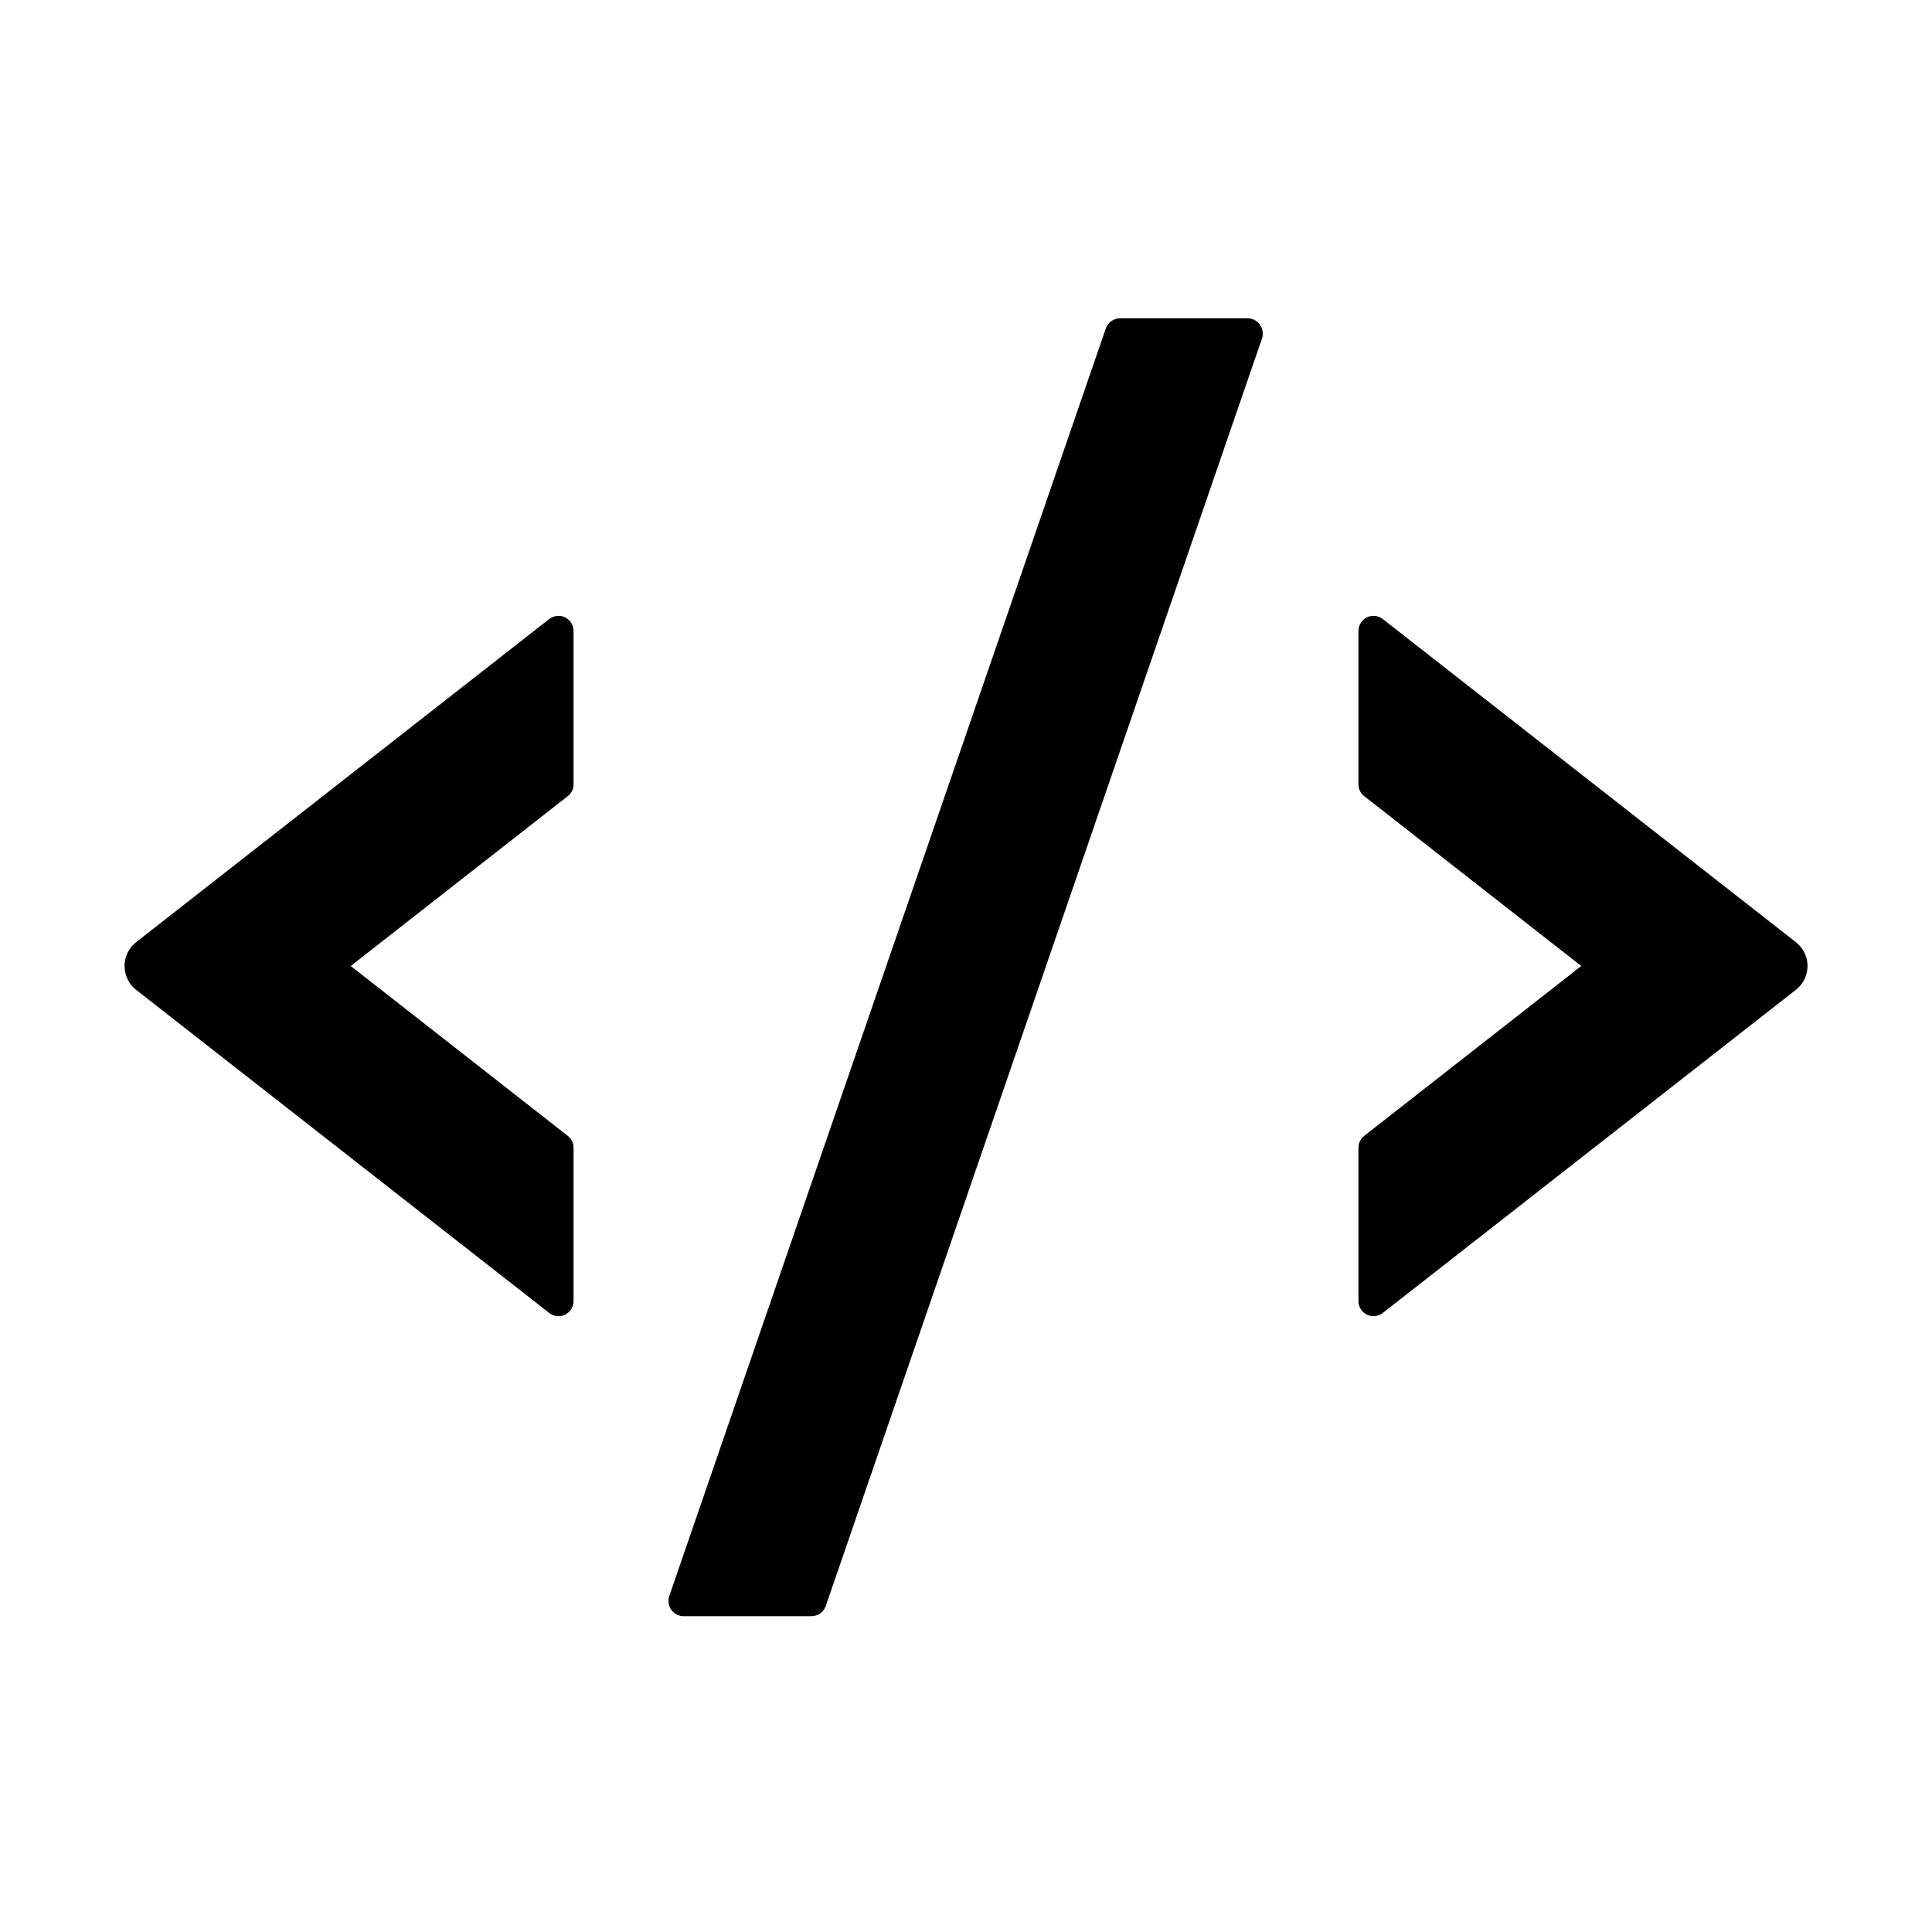
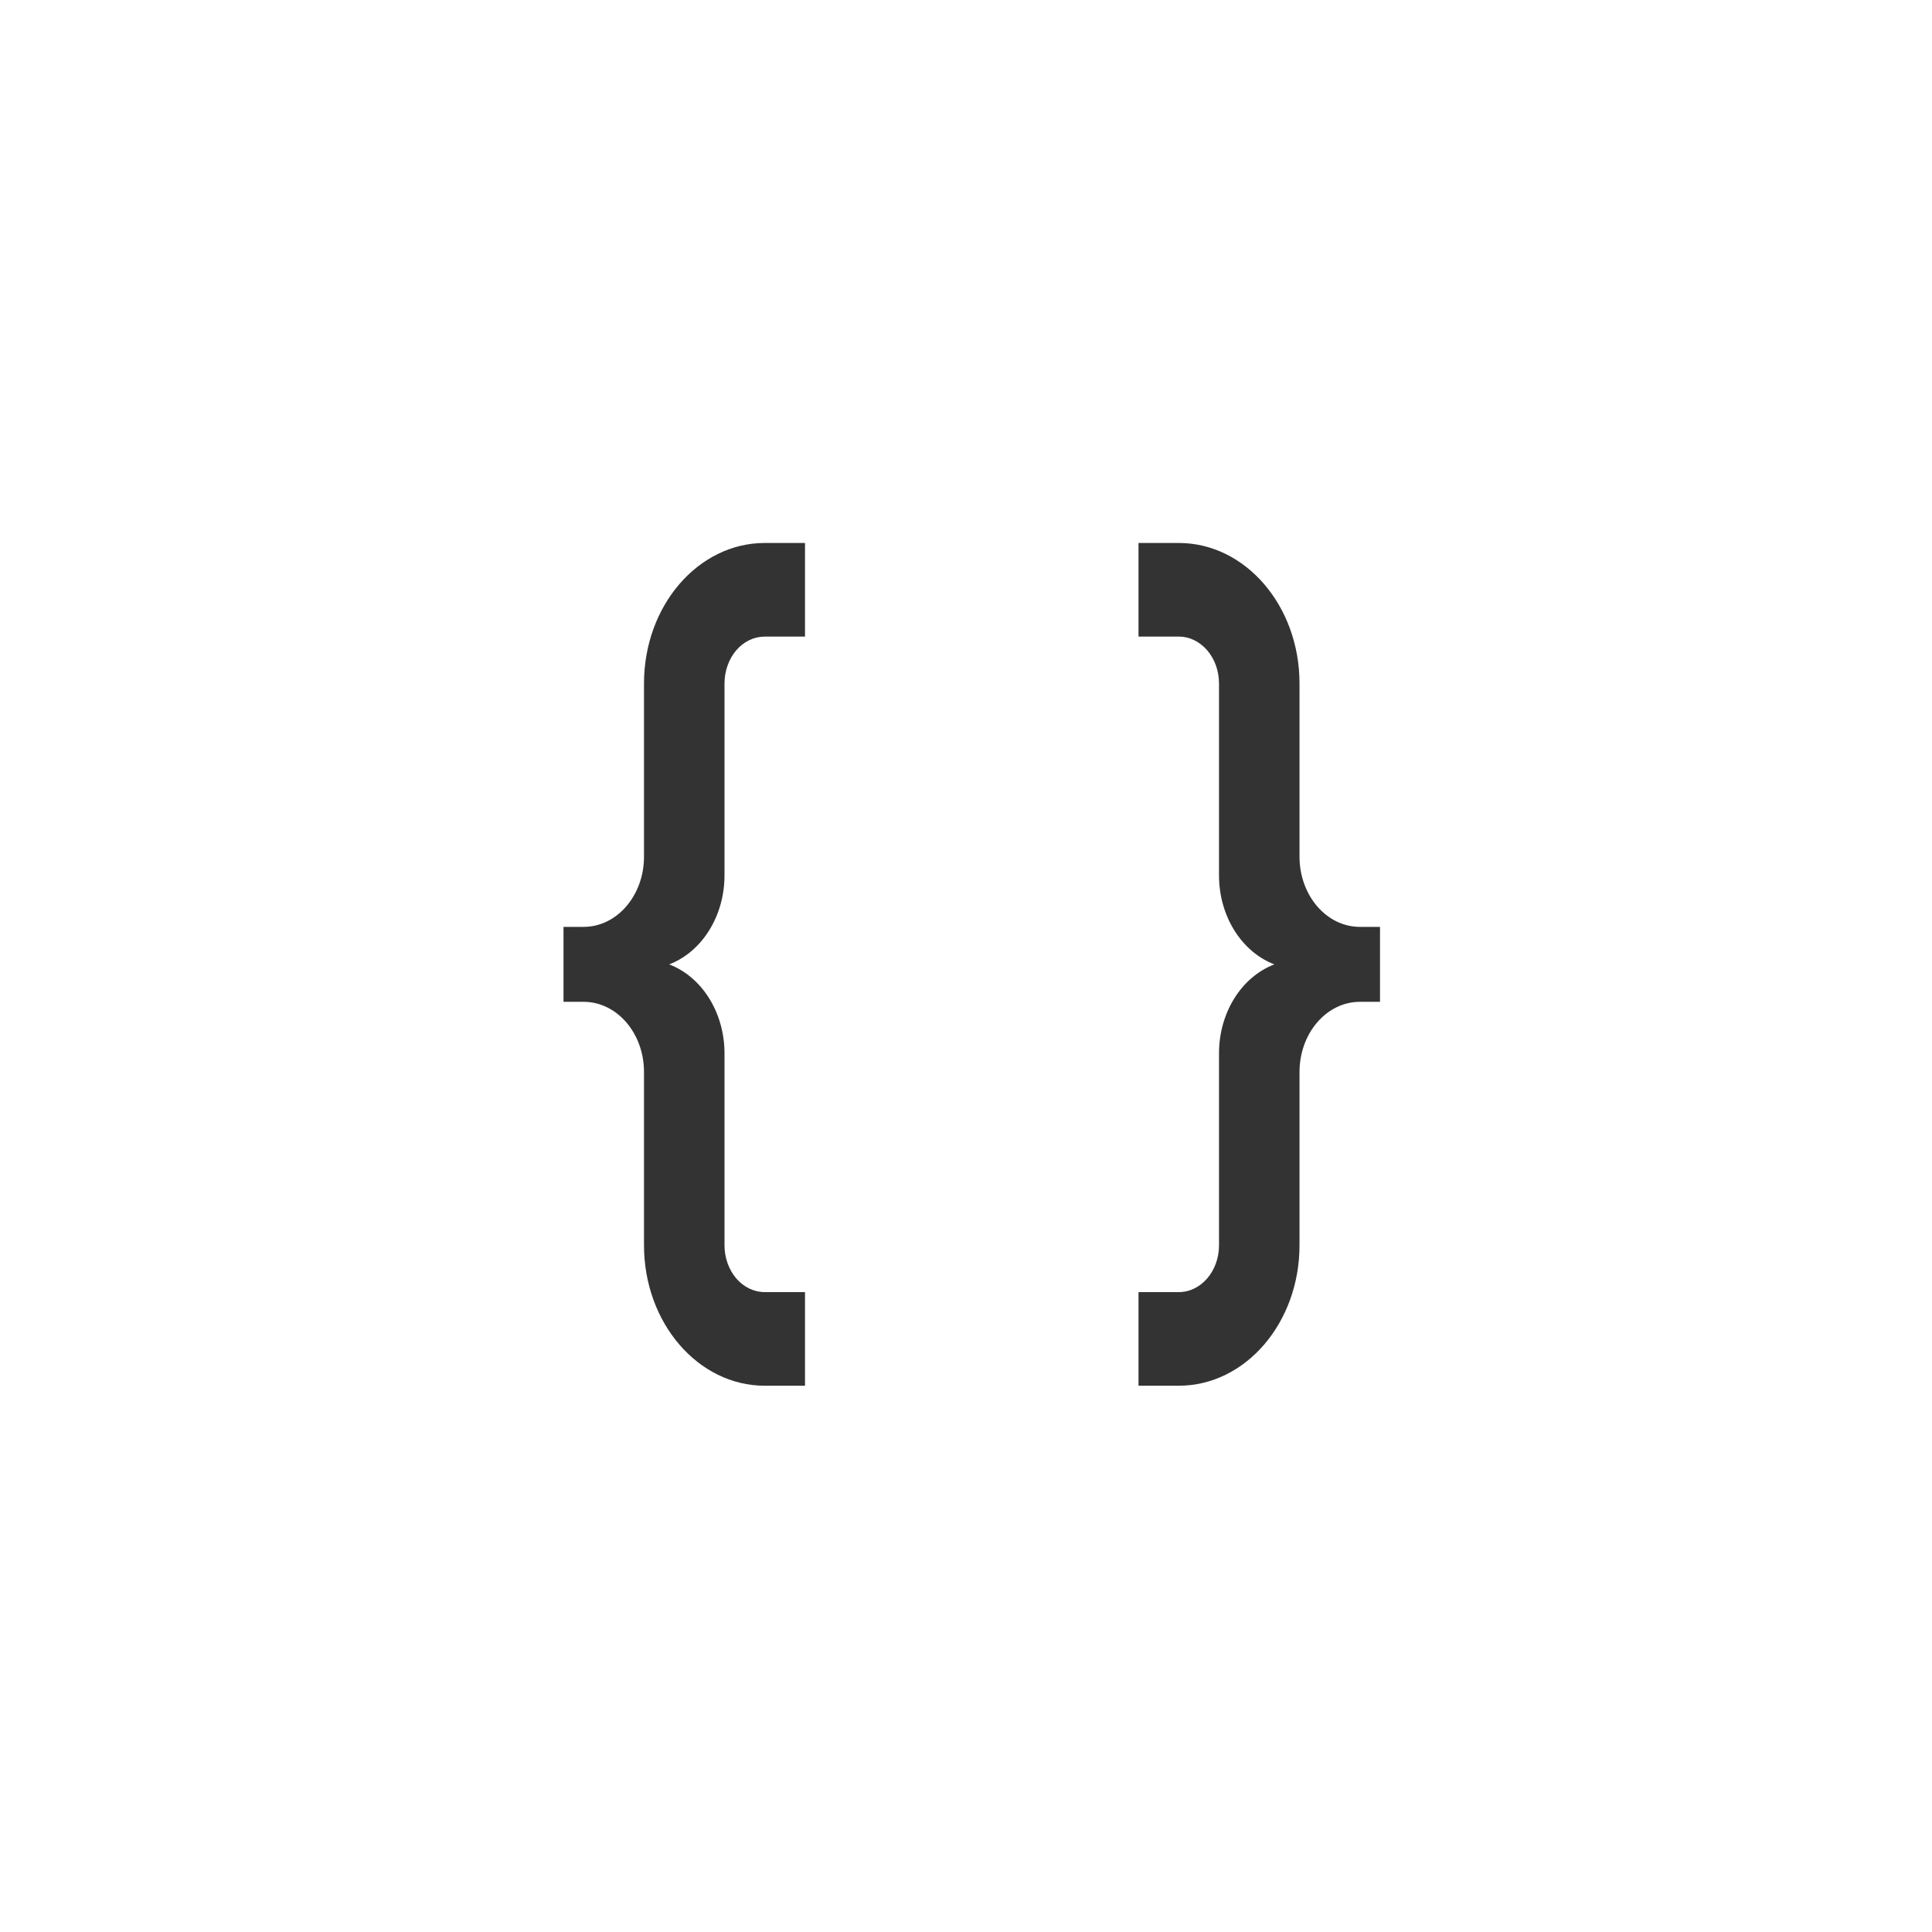
- <svg xmlns="http://www.w3.org/2000/svg" t="1681626580538" class="icon" viewBox="0 0 1024 1024" version="1.1" p-id="8641" width="200" height="200">
-   <path d="M438.4 849.1l222.7-646.7c0.2-0.5 0.3-1.1 0.4-1.6L438.4 849.1z" opacity=".224" p-id="8642" />
-   <path d="M661.2 168.7h-67.5c-3.4 0-6.5 2.2-7.6 5.4L354.7 846c-0.3 0.8-0.4 1.7-0.4 2.6 0 4.4 3.6 8 8 8h67.8c3.4 0 6.5-2.2 7.6-5.4l0.7-2.1 223.1-648.3 7.4-21.4c0.3-0.8 0.4-1.7 0.4-2.6-0.1-4.5-3.6-8.1-8.1-8.1zM954.6 502.1c-0.8-1-1.7-1.9-2.7-2.7l-219-171.3c-3.5-2.7-8.5-2.1-11.2 1.4-1.1 1.4-1.7 3.1-1.7 4.9v81.3c0 2.5 1.1 4.8 3.1 6.3l115 90-115 90c-1.9 1.5-3.1 3.8-3.1 6.3v81.3c0 4.4 3.6 8 8 8 1.8 0 3.5-0.6 4.9-1.7l219-171.3c6.9-5.4 8.2-15.5 2.7-22.5zM291.1 328.1l-219 171.3c-1 0.8-1.9 1.7-2.7 2.7-5.4 7-4.2 17 2.7 22.5l219 171.3c1.4 1.1 3.1 1.7 4.9 1.7 4.4 0 8-3.6 8-8v-81.3c0-2.5-1.1-4.8-3.1-6.3l-115-90 115-90c1.9-1.5 3.1-3.8 3.1-6.3v-81.3c0-1.8-0.6-3.5-1.7-4.9-2.7-3.5-7.7-4.1-11.2-1.4z" p-id="8643" />
+ <svg xmlns="http://www.w3.org/2000/svg" width="24px" height="24px" viewBox="0 0 24 24" version="1.1">
+   <g id="markdown编辑器" stroke="none" stroke-width="1" fill="none" fill-rule="evenodd">
+     <g id="mark-down编辑器" transform="translate(-491, -200)" fill="#333333" fill-rule="nonzero">
+       <g id="方案一" transform="translate(160, 192)">
+         <g id="icon" transform="translate(16, 8)">
+           <g id="icon-代码块{}" transform="translate(315, 0)">
+             <g id="braces-line" transform="translate(5, 5)">
+               <rect id="矩形" opacity="0" x="0" y="0" width="13.959" height="13.959" />
+               <path d="M3,10.469 L3,8.317 C3,7.835 2.664,7.445 2.25,7.445 L2,7.445 L2,6.514 L2.25,6.514 C2.664,6.514 3,6.124 3,5.642 L3,3.49 C3,2.526 3.672,1.745 4.5,1.745 L5,1.745 L5,2.908 L4.5,2.908 C4.367,2.908 4.24,2.969 4.146,3.078 C4.053,3.188 4,3.336 4,3.49 L4,5.874 C4,6.377 3.723,6.822 3.313,6.98 C3.723,7.137 4,7.582 4,8.085 L4,10.469 C4,10.624 4.053,10.772 4.146,10.881 C4.24,10.99 4.367,11.051 4.5,11.051 L5,11.051 L5,12.214 L4.5,12.214 C3.672,12.214 3,11.433 3,10.469 Z M11.143,10.469 C11.143,11.433 10.471,12.214 9.643,12.214 L9.143,12.214 L9.143,11.051 L9.643,11.051 C9.919,11.051 10.143,10.791 10.143,10.469 L10.143,8.085 C10.143,7.582 10.42,7.137 10.83,6.98 C10.42,6.822 10.143,6.377 10.143,5.874 L10.143,3.49 C10.143,3.169 9.919,2.908 9.643,2.908 L9.143,2.908 L9.143,1.745 L9.643,1.745 C10.471,1.745 11.143,2.526 11.143,3.49 L11.143,5.642 C11.143,6.124 11.479,6.514 11.893,6.514 L12.143,6.514 L12.143,7.445 L11.893,7.445 C11.479,7.445 11.143,7.835 11.143,8.317 L11.143,10.469 Z" id="形状" />
+             </g>
+           </g>
+         </g>
+       </g>
+     </g>
+   </g>
</svg>
